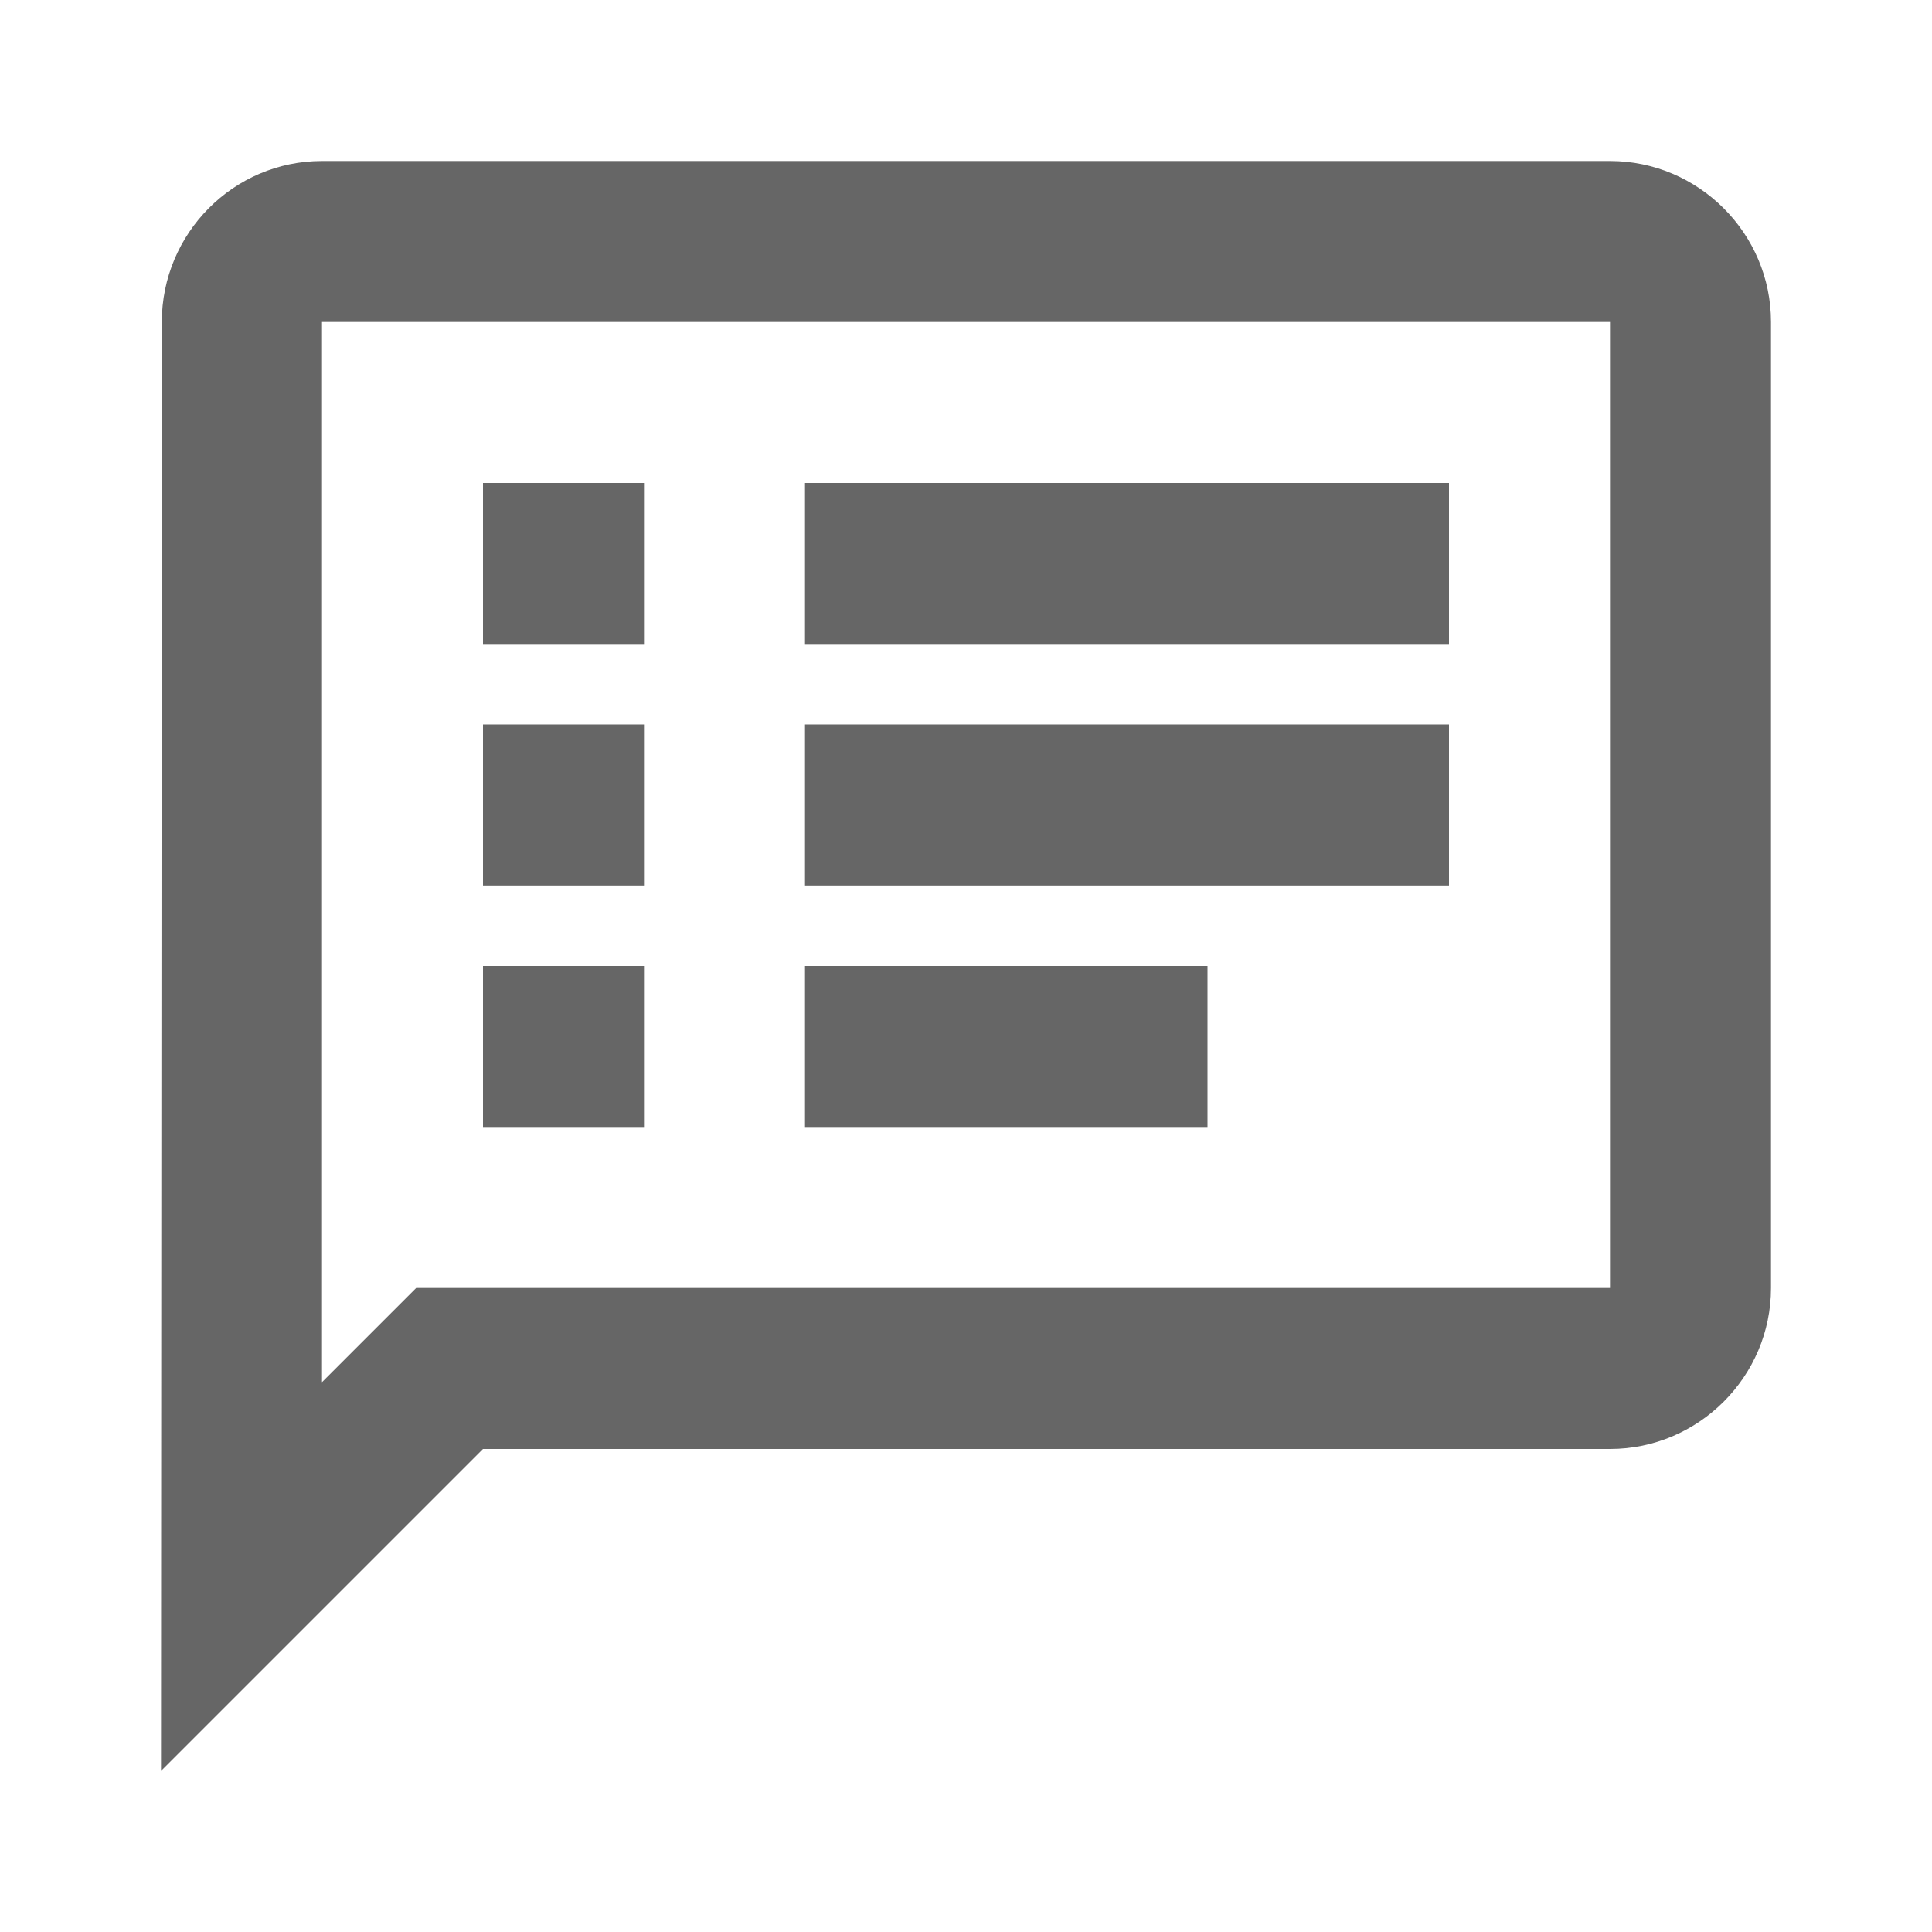
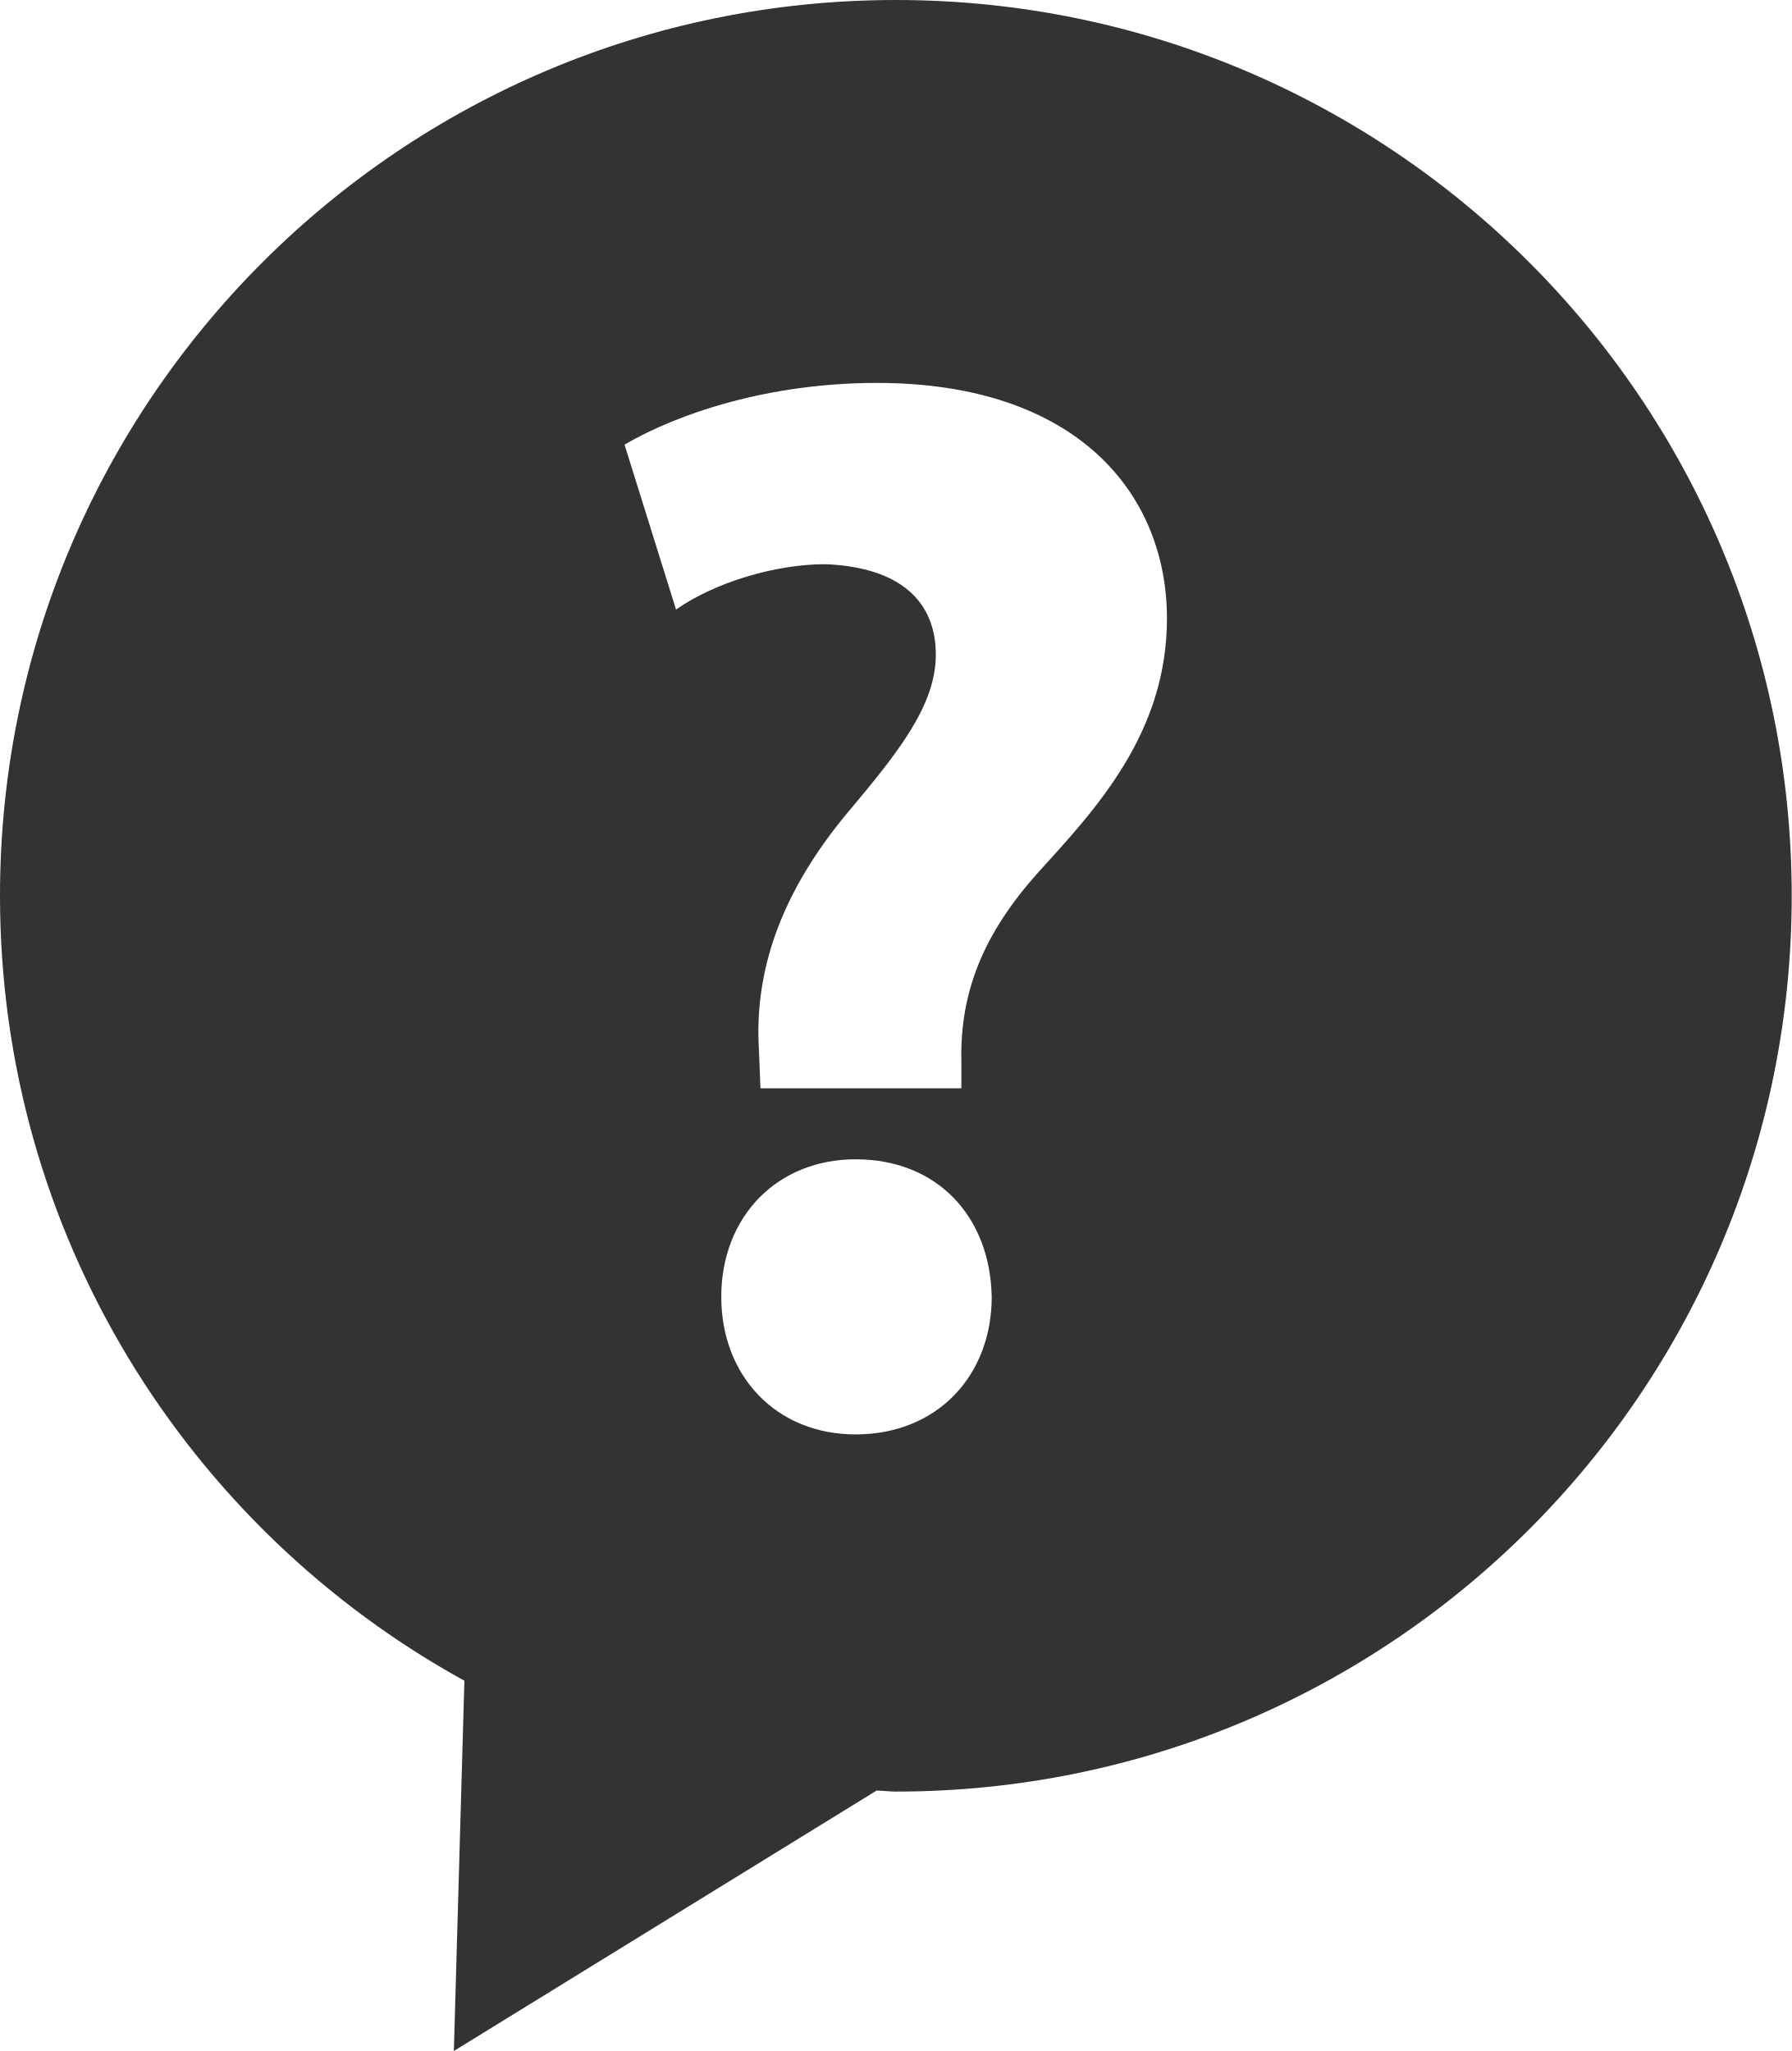
- <svg xmlns="http://www.w3.org/2000/svg" version="1.1" id="Layer_1" x="0px" y="0px" width="24px" height="24px" viewBox="0 0 24 24" enable-background="new 0 0 24 24" xml:space="preserve">
-   <g id="Bounding_Boxes">
-     <g id="ui_x5F_spec_x5F_header_copy_3" display="none">
- 	</g>
-     <path fill="none" d="M0,0h24v24H0V0z" />
-   </g>
-   <g id="Rounded" display="none">
-     <g id="ui_x5F_spec_x5F_header_copy_5" display="inline">
- 	</g>
-     <path display="inline" d="M20,2H4C2.9,2,2.01,2.9,2.01,4L2,22l4-4h14c1.1,0,2-0.9,2-2V4C22,2.9,21.1,2,20,2z M8,14H6v-2h2V14z    M8,11H6V9h2V11z M8,8H6V6h2V8z M14,14h-3c-0.55,0-1-0.45-1-1l0,0c0-0.55,0.45-1,1-1h3c0.55,0,1,0.45,1,1l0,0   C15,13.55,14.55,14,14,14z M17,11h-6c-0.55,0-1-0.45-1-1l0,0c0-0.55,0.45-1,1-1h6c0.55,0,1,0.45,1,1l0,0C18,10.55,17.55,11,17,11z    M17,8h-6c-0.55,0-1-0.45-1-1l0,0c0-0.55,0.45-1,1-1h6c0.55,0,1,0.45,1,1l0,0C18,7.55,17.55,8,17,8z" />
-   </g>
-   <g id="Sharp" display="none">
-     <g id="ui_x5F_spec_x5F_header_copy_4" display="inline">
- 	</g>
-     <path display="inline" d="M22,2H2.01L2,22l4-4h16V2z M8,14H6v-2h2V14z M8,11H6V9h2V11z M8,8H6V6h2V8z M15,14h-5v-2h5V14z M18,11h-8   V9h8V11z M18,8h-8V6h8V8z" />
-   </g>
-   <g id="Outline">
-     <g id="ui_x5F_spec_x5F_header" display="none">
- 	</g>
-     <g>
-       <path fill="#666666" d="M20,2H4C2.9,2,2.01,2.9,2.01,4L2,22l4-4h14c1.1,0,2-0.9,2-2V4C22,2.9,21.1,2,20,2z M20,16H6H5.17    l-0.59,0.59L4,17.17V4h16V16z" />
-       <rect x="6" y="12" fill="#666666" width="2" height="2" />
-       <rect x="6" y="9" fill="#666666" width="2" height="2" />
-       <rect x="6" y="6" fill="#666666" width="2" height="2" />
-       <rect x="10" y="12" fill="#666666" width="5" height="2" />
-       <rect x="10" y="9" fill="#666666" width="8" height="2" />
-       <rect x="10" y="6" fill="#666666" width="8" height="2" />
-     </g>
-   </g>
-   <g id="Duotone" display="none">
-     <g id="ui_x5F_spec_x5F_header_copy_2" display="inline">
- 	</g>
-     <g display="inline">
-       <path opacity="0.3" enable-background="new    " d="M4,17.17l0.59-0.59L5.17,16H6h14V4H4V17.17z M10,6h8v2h-8V6z M10,9h8v2h-8V9z     M10,12h5v2h-5V12z M6,6h2v2H6V6z M6,9h2v2H6V9z M6,12h2v2H6V12z" />
-       <g>
-         <path d="M20,2H4C2.9,2,2.01,2.9,2.01,4L2,22l4-4h14c1.1,0,2-0.9,2-2V4C22,2.9,21.1,2,20,2z M20,16H6H5.17l-0.59,0.59L4,17.17V4     h16V16z" />
-         <rect x="6" y="12" width="2" height="2" />
-         <rect x="6" y="9" width="2" height="2" />
-         <rect x="6" y="6" width="2" height="2" />
-         <rect x="10" y="12" width="5" height="2" />
-         <rect x="10" y="9" width="8" height="2" />
-         <rect x="10" y="6" width="8" height="2" />
-       </g>
-     </g>
-   </g>
-   <g id="Material" display="none">
-     <g id="ui_x5F_spec_x5F_header_copy" display="inline">
- 	</g>
-     <path display="inline" d="M20,2H4C2.9,2,2.01,2.9,2.01,4L2,22l4-4h14c1.1,0,2-0.9,2-2V4C22,2.9,21.1,2,20,2z M8,14H6v-2h2V14z    M8,11H6V9h2V11z M8,8H6V6h2V8z M15,14h-5v-2h5V14z M18,11h-8V9h8V11z M18,8h-8V6h8V8z" />
+ <svg xmlns="http://www.w3.org/2000/svg" version="1.1" id="Capa_1" x="0px" y="0px" width="16px" height="18.318px" viewBox="6.311 5.152 16 18.318" enable-background="new 6.311 5.152 16 18.318" xml:space="preserve">
+   <g>
+     <path fill="#333333" d="M14.311,5.152c-4.418,0-8,3.582-8,8c0,3.023,1.676,5.65,4.147,7.011l-0.094,3.307l3.775-2.326   c0.057,0.001,0.114,0.009,0.172,0.009c4.418,0,8-3.582,8-8S18.729,5.152,14.311,5.152z M13.952,17.963   c-0.714,0-1.2-0.526-1.2-1.228c0-0.716,0.498-1.229,1.2-1.229c0.73,0,1.202,0.513,1.215,1.229   C15.167,17.436,14.682,17.963,13.952,17.963z M15.584,12.942c-0.498,0.554-0.701,1.079-0.688,1.688v0.242h-1.794l-0.014-0.35   c-0.041-0.688,0.188-1.391,0.797-2.118c0.431-0.514,0.783-0.945,0.783-1.404c0-0.472-0.312-0.782-0.987-0.809   c-0.444,0-0.985,0.161-1.333,0.405l-0.46-1.473c0.486-0.283,1.294-0.551,2.253-0.551c1.782,0,2.591,0.984,2.591,2.105   C16.731,11.701,16.099,12.375,15.584,12.942z" />
  </g>
</svg>
